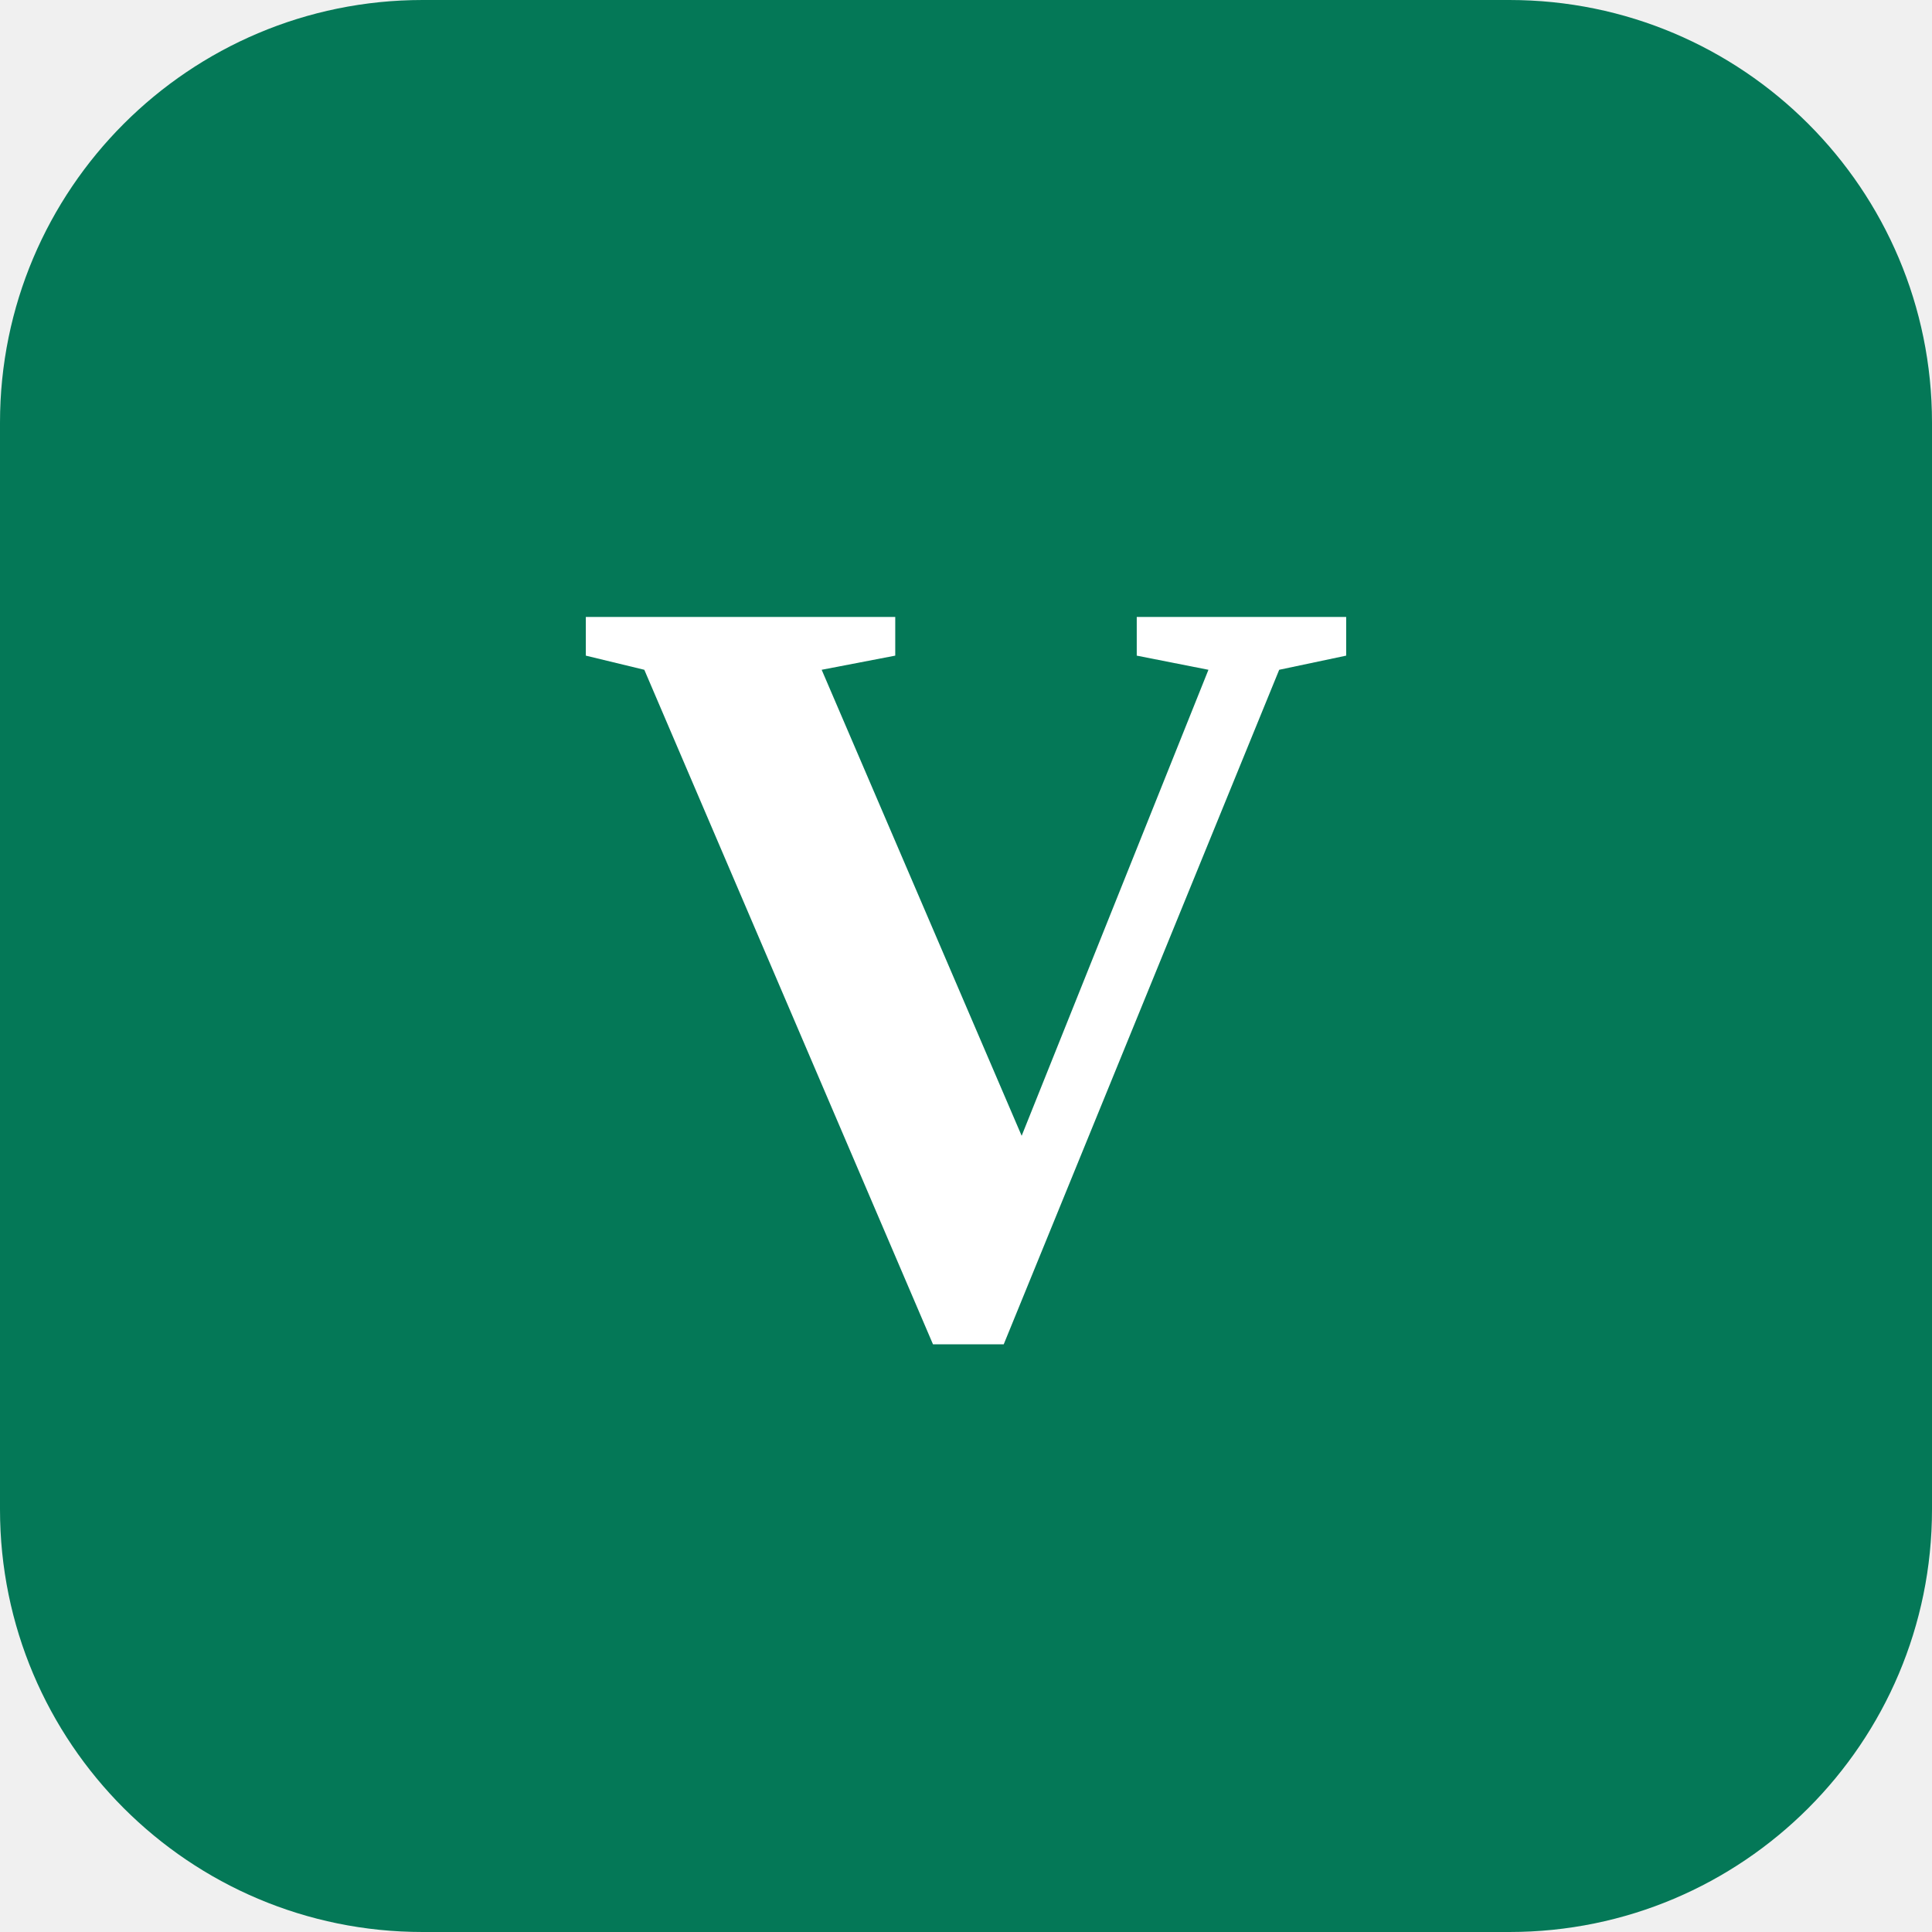
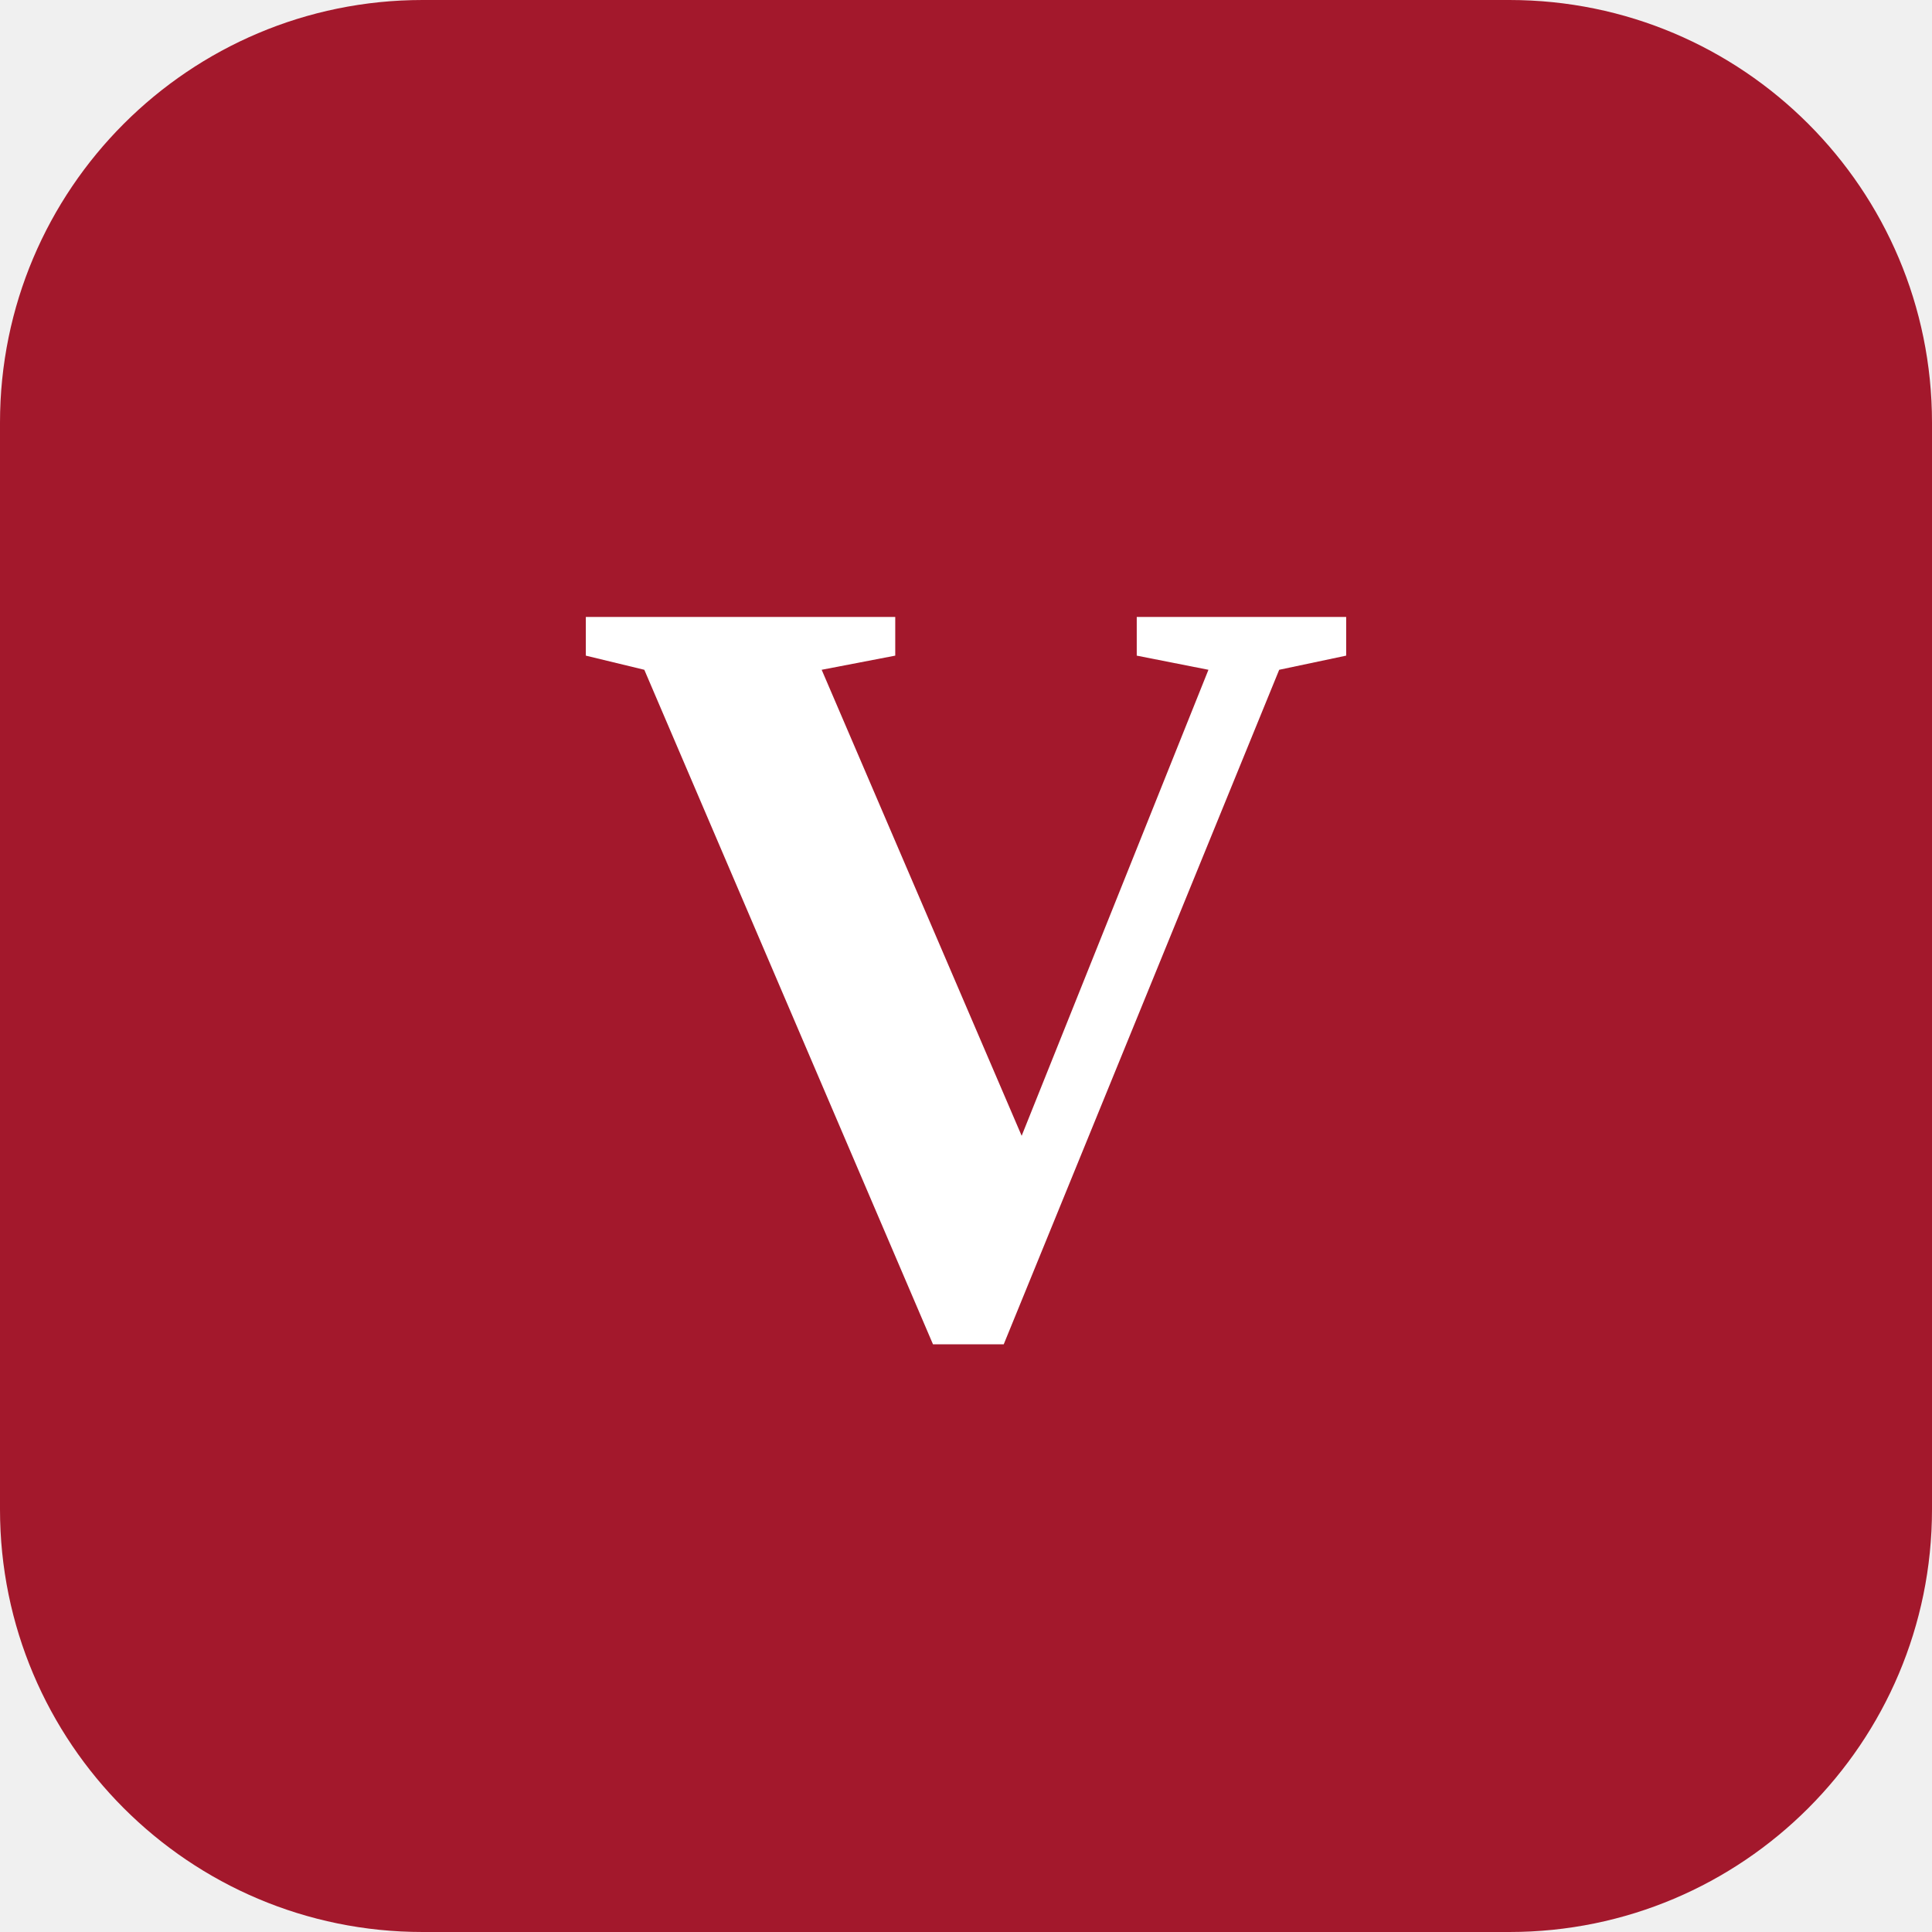
<svg xmlns="http://www.w3.org/2000/svg" width="32" height="32" viewBox="0 0 32 32">
-   <rect width="32" height="32" rx="7" fill="#047857" />
+   <rect width="32" height="32" rx="7" fill="#a3182c" />
  <text x="16" y="22" text-anchor="middle" font-family="Georgia, 'Times New Roman', serif" font-weight="600" font-size="18" fill="#ffffff">V</text>
</svg>
